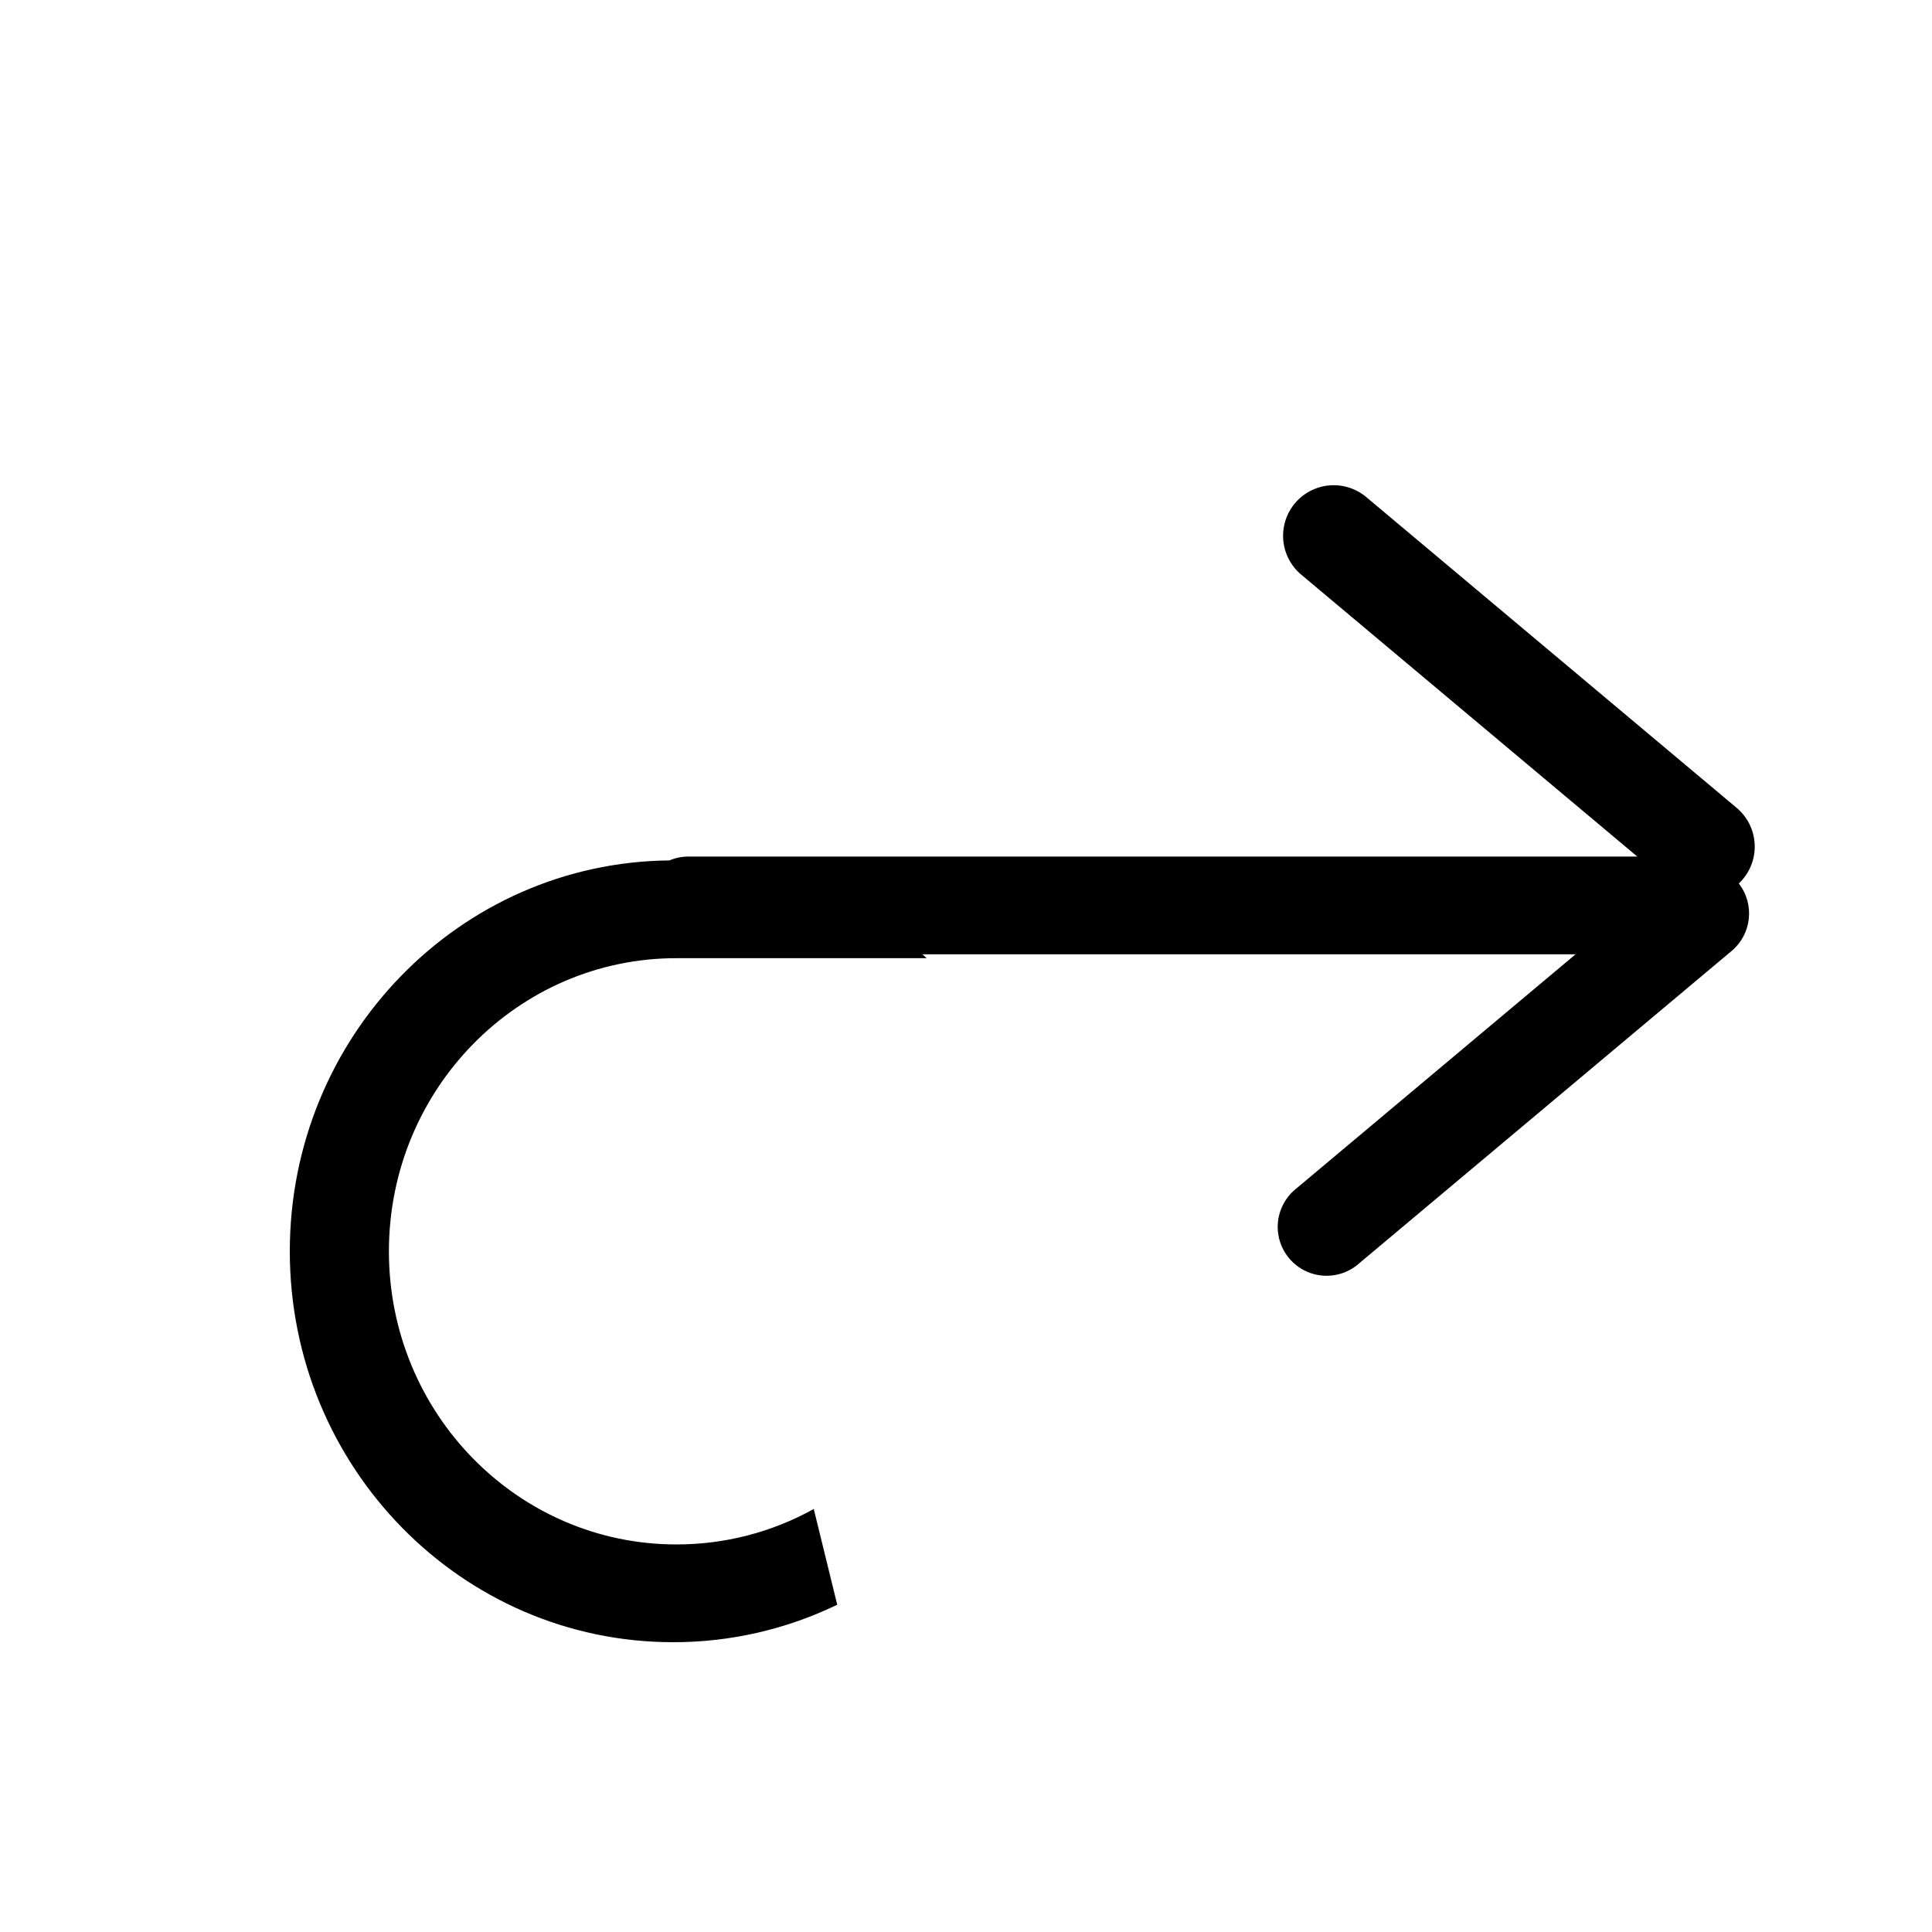
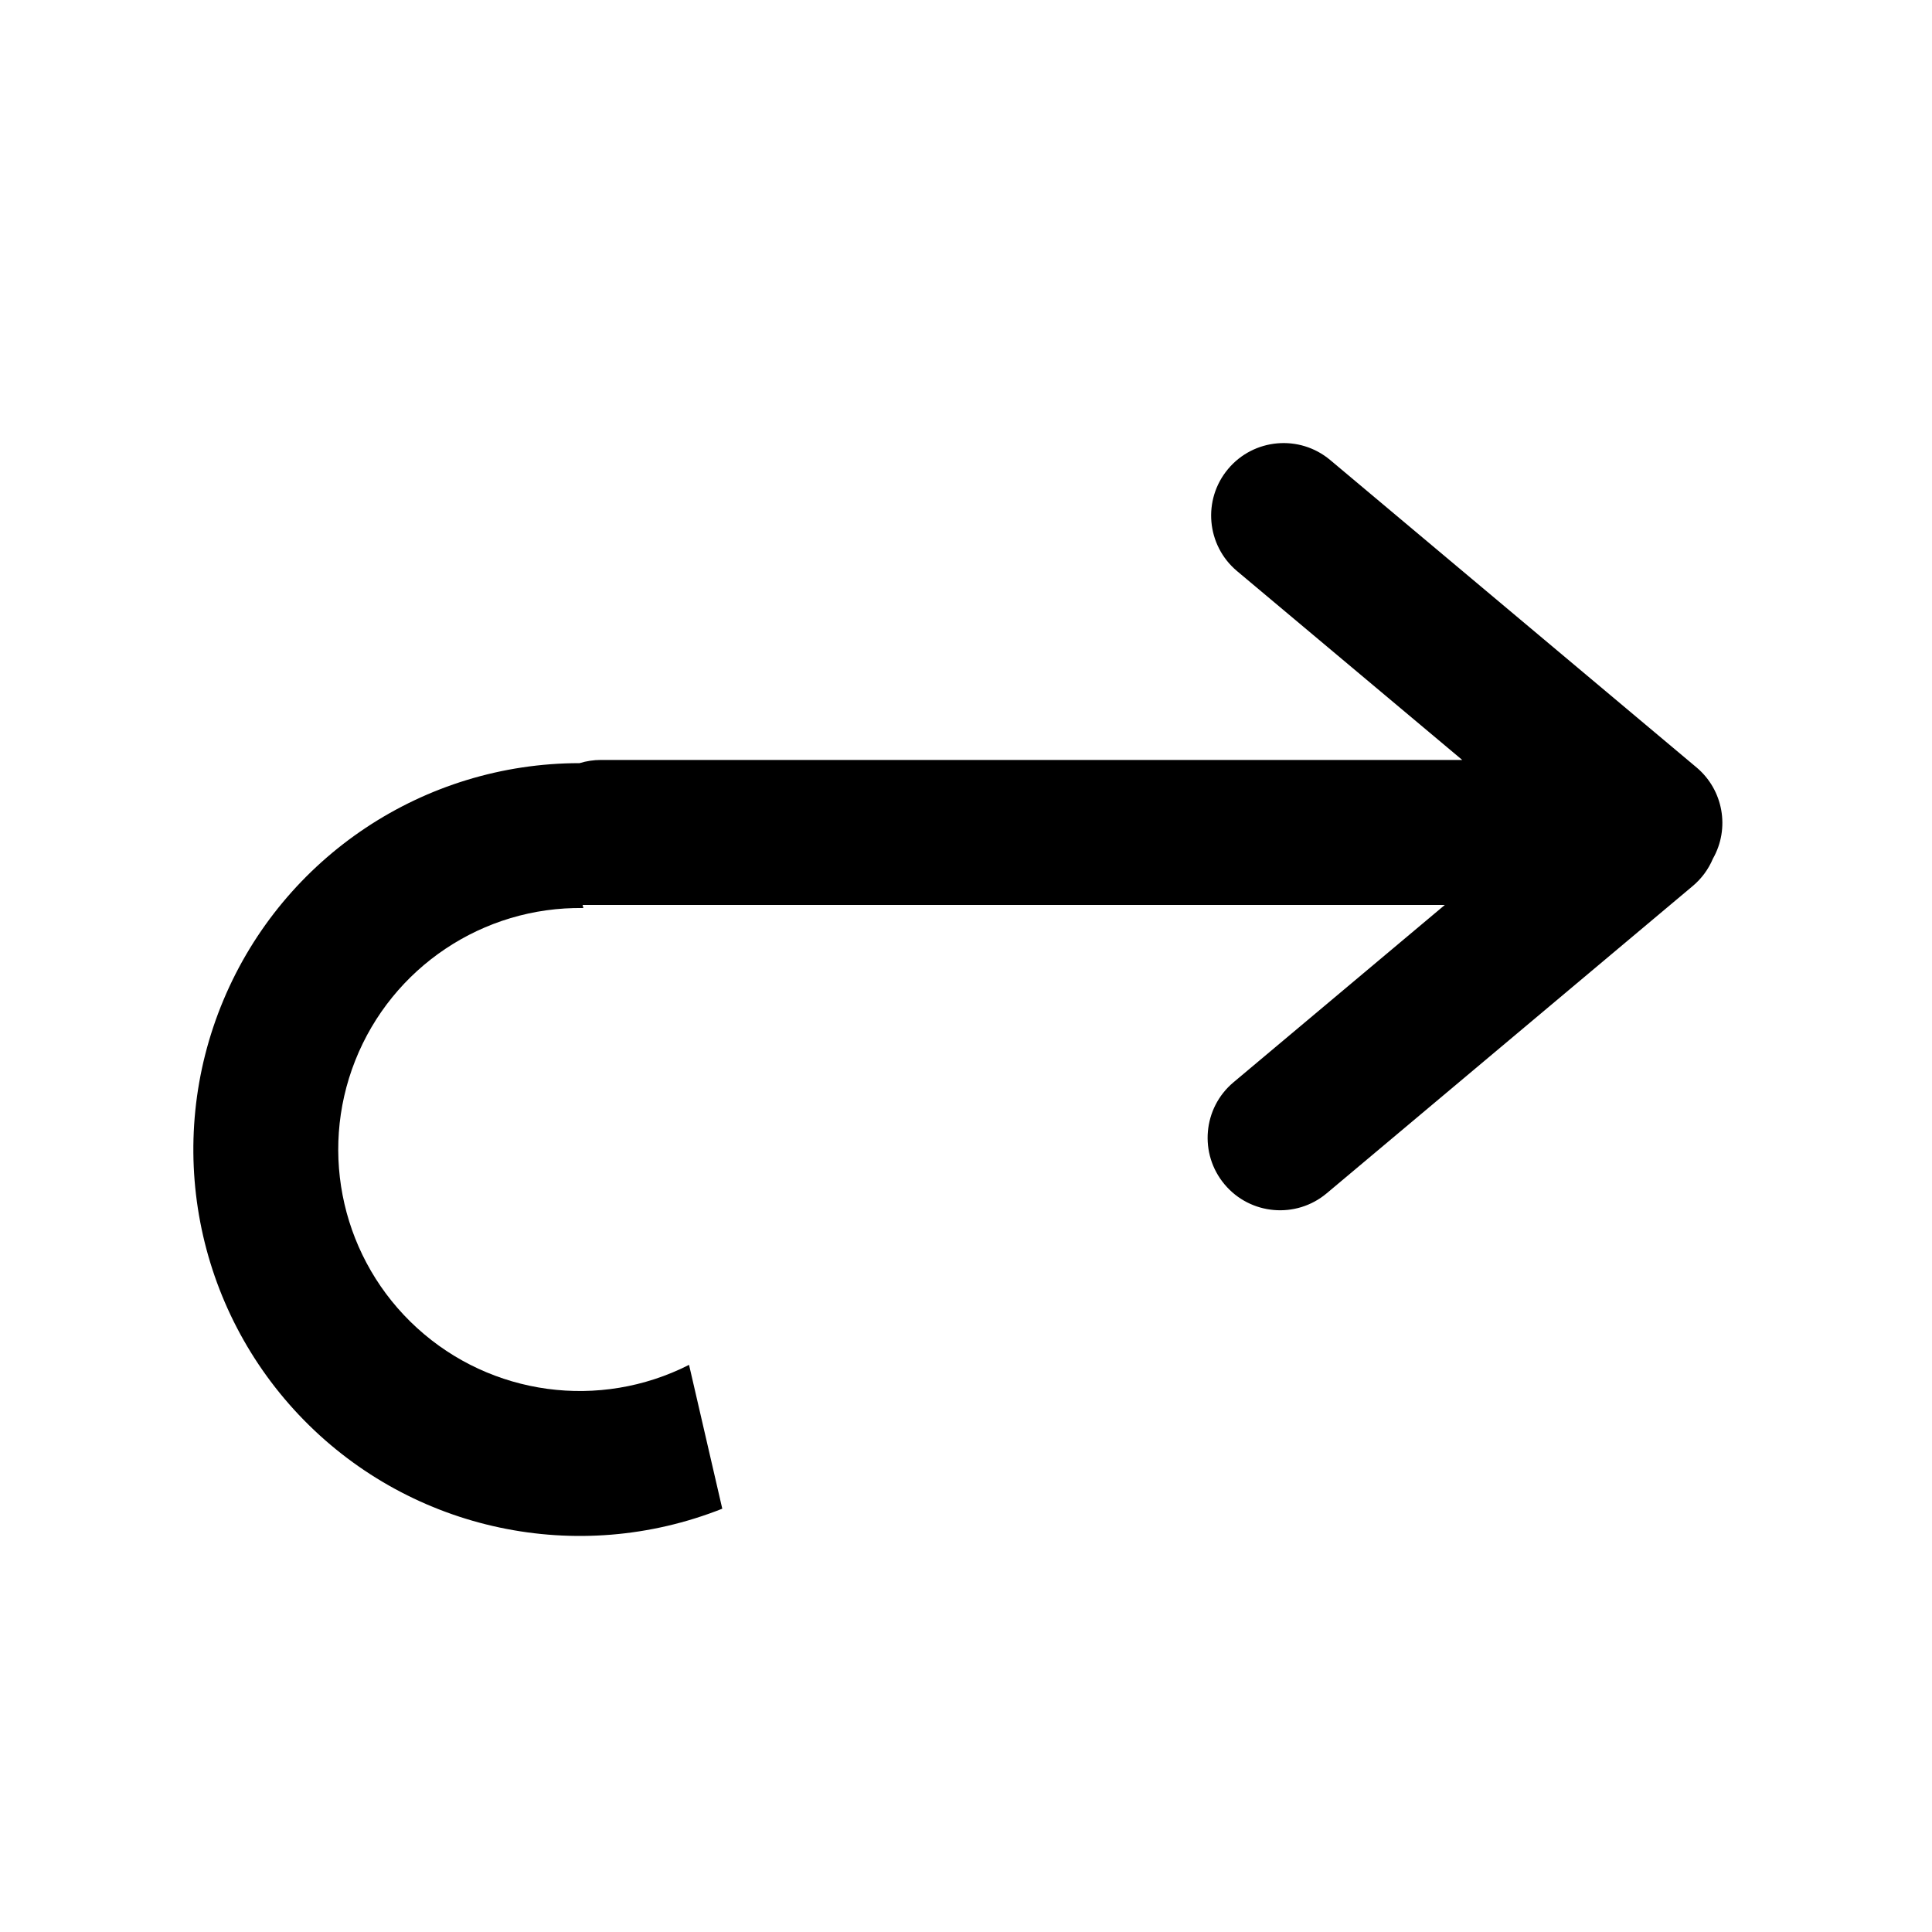
<svg xmlns="http://www.w3.org/2000/svg" width="20" height="20" viewBox="0 0 20 20">
-   <path d="M16.31 9.879l-2.89 2.424a.506.506 0 1 0 .65.775l3.856-3.234A.506.506 0 0 0 18 9.146a.524.524 0 0 0-.022-.783l-3.826-3.21a.524.524 0 1 0-.673.803l3.47 2.911h-9.82a.504.504 0 0 0-.199.04C4.756 8.928 3 10.732 3 12.954 3 15.188 4.777 17 6.968 17a3.89 3.89 0 0 0 1.699-.388l-.243-.991a2.918 2.918 0 0 1-1.422.367c-1.643 0-2.976-1.358-2.976-3.034 0-1.676 1.333-3.035 2.976-3.035h2.591a4.015 4.015 0 0 0-.045-.04h6.762z" fill="#000" fill-rule="nonzero" />
+   <path d="M14.958 9.367l-2.189 1.837a.75.75 0 0 0 .965 1.149l3.788-3.18a.747.747 0 0 0 .21-.284.75.75 0 0 0-.17-.945L13.77 4.762a.75.75 0 1 0-.964 1.15l2.331 1.955H6.22A.75.75 0 0 0 6 7.9a4 4 0 1 0 1.477 7.718l-.344-1.489A2.5 2.5 0 1 1 6.039 9.4l-.008-.032h8.927z" fill="#000" fill-rule="nonzero" />
</svg>
